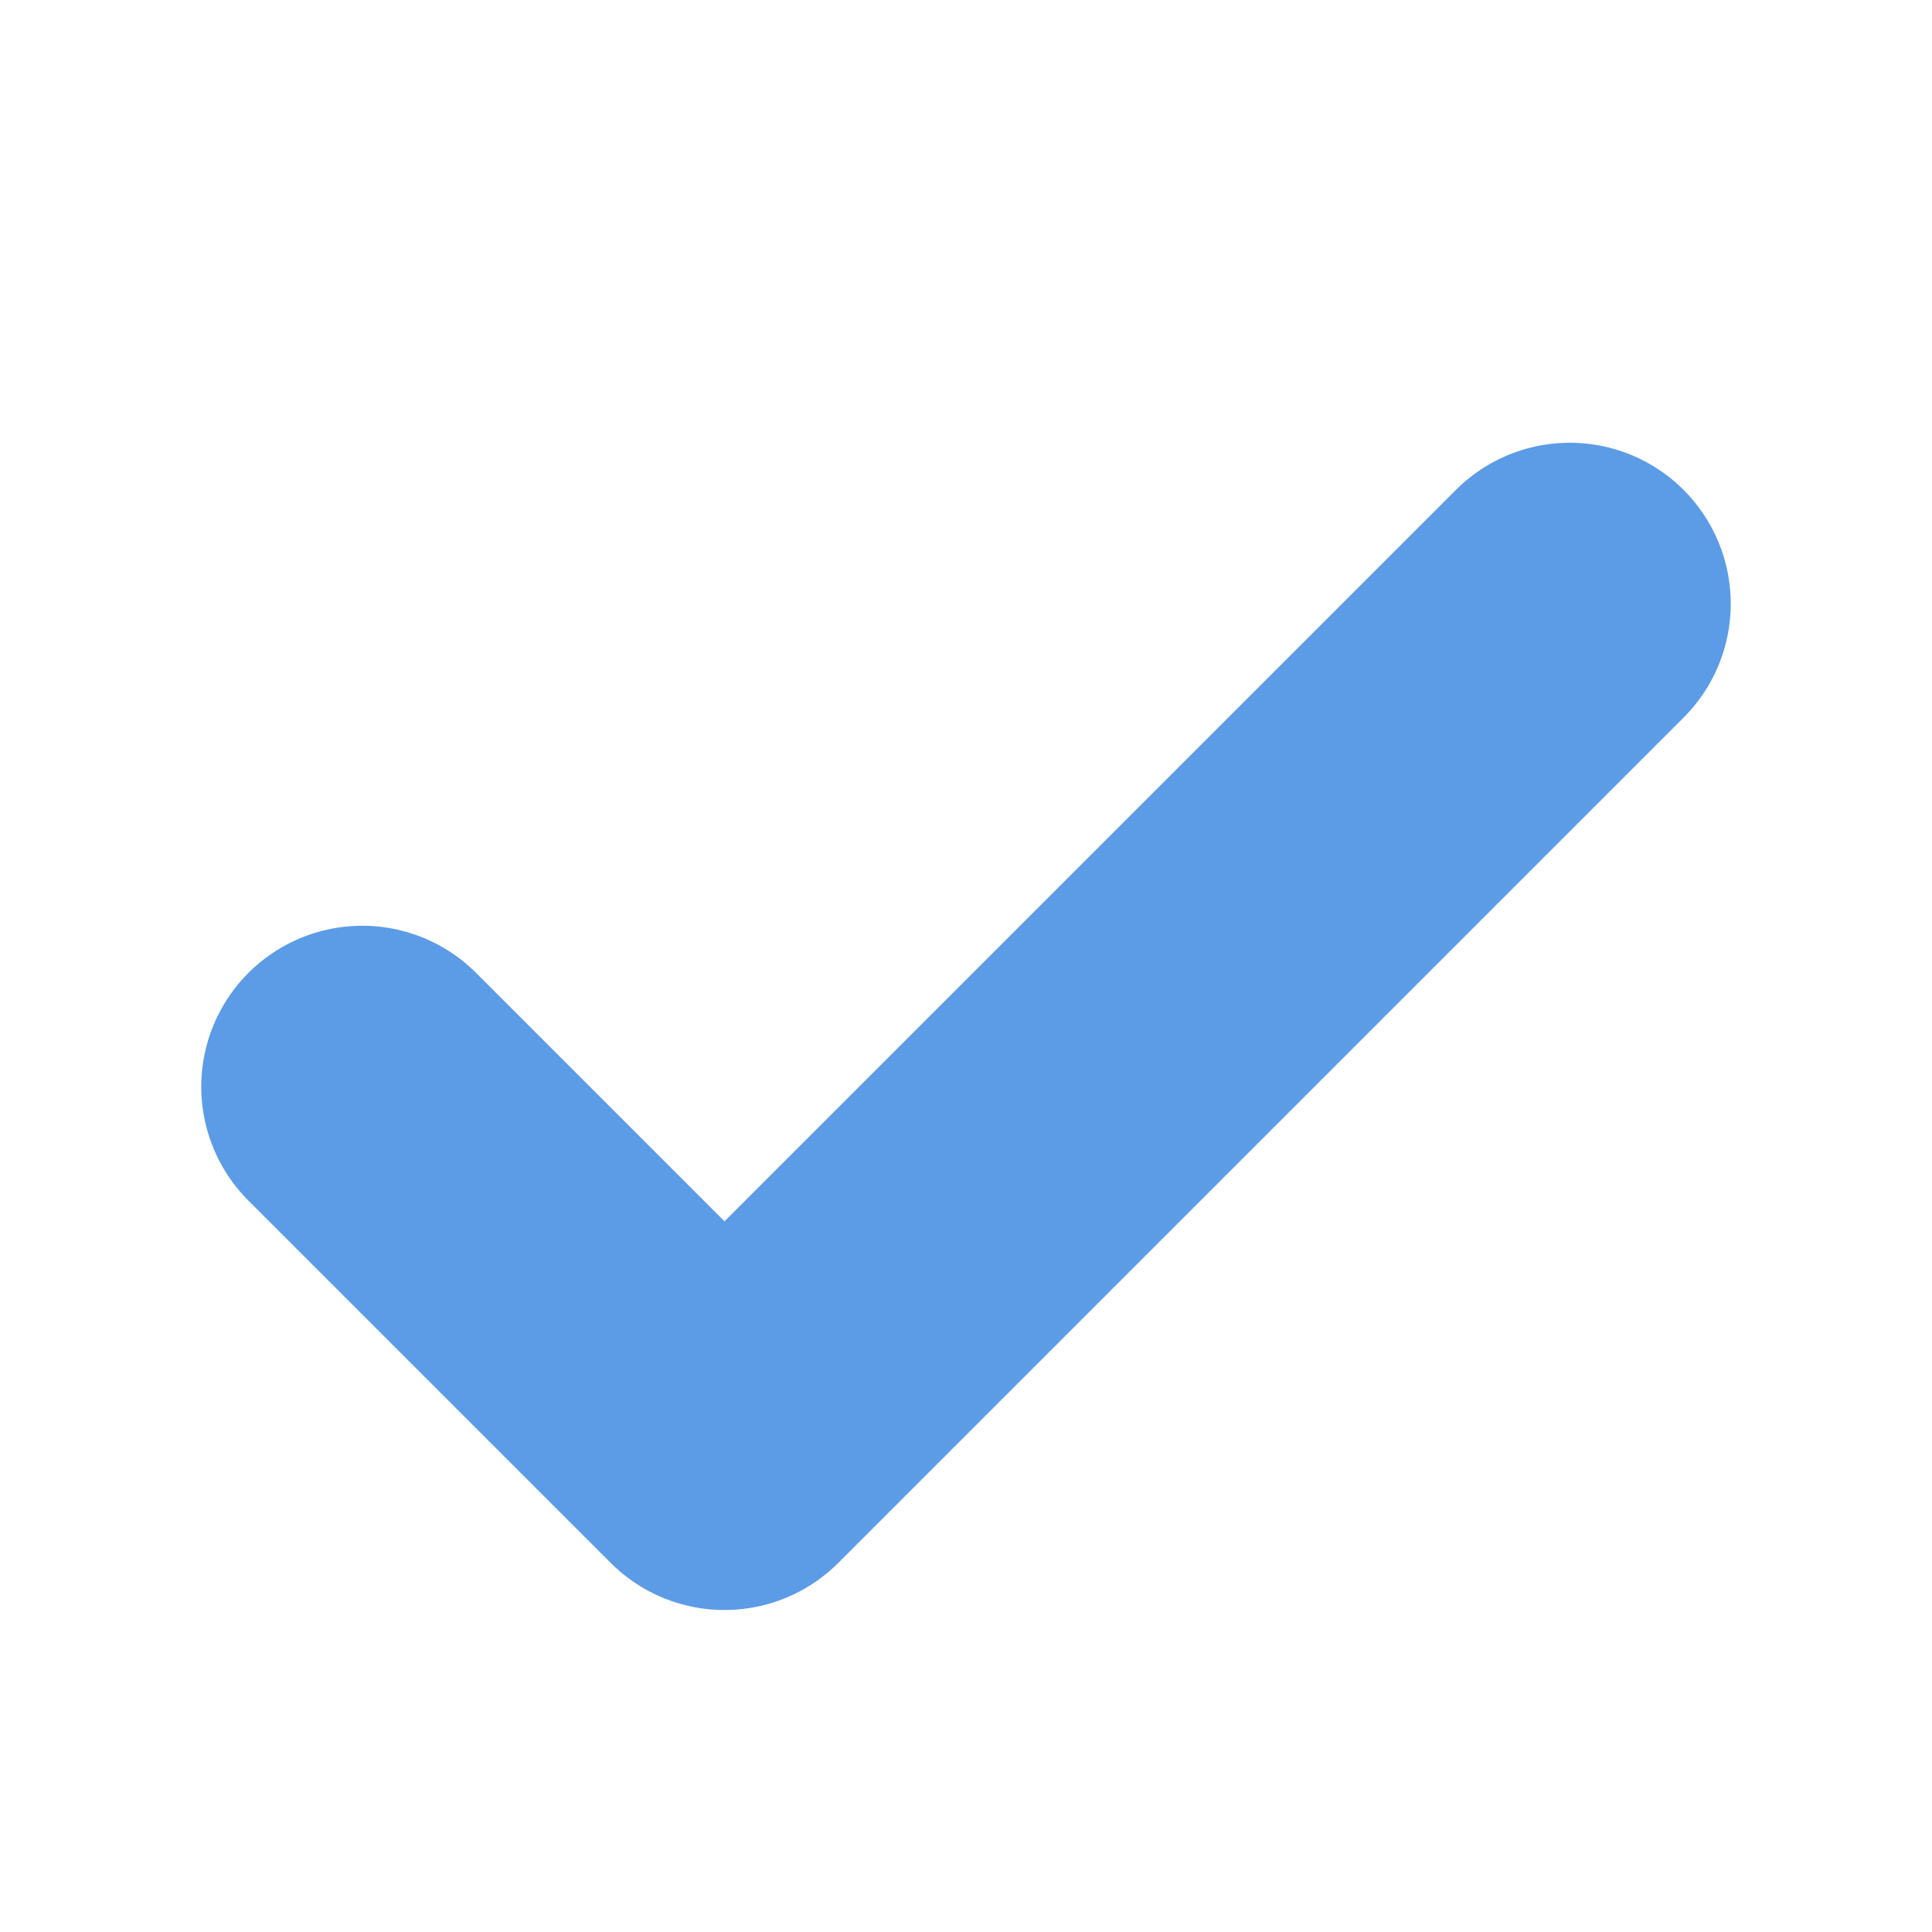
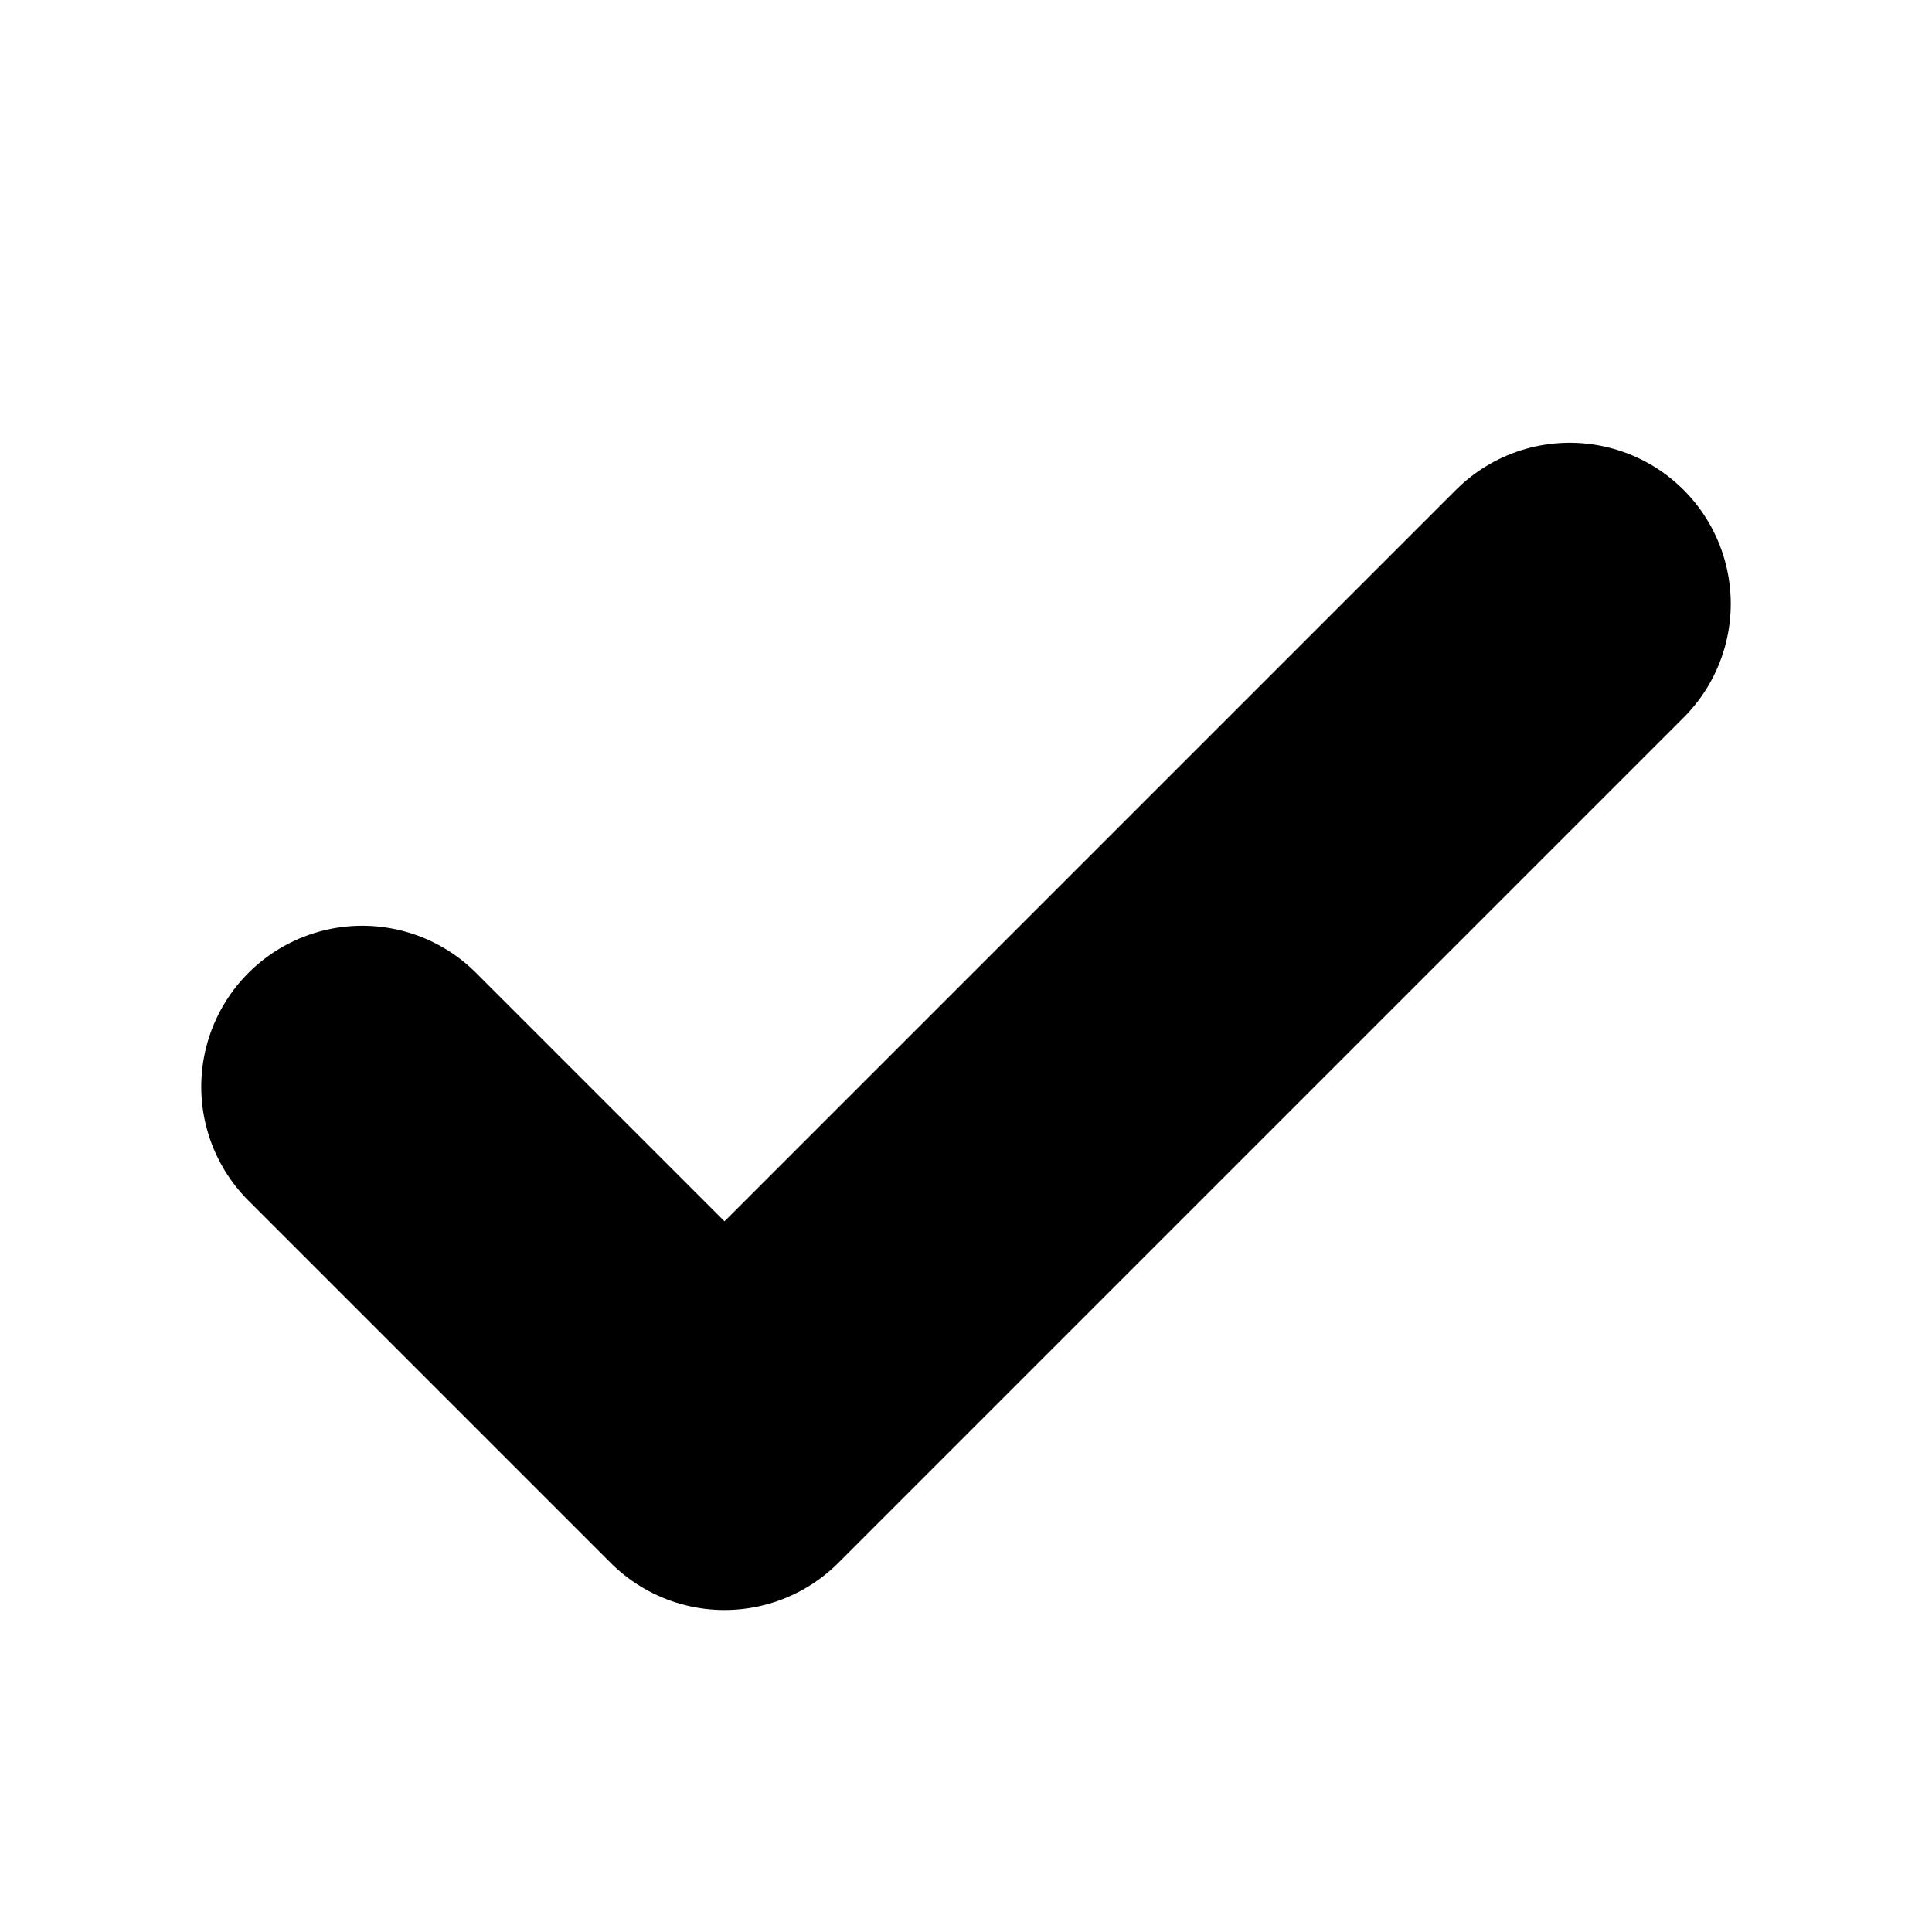
- <svg xmlns="http://www.w3.org/2000/svg" viewBox="0 0 12 12">
-   <path d="m2.25 6.75 2.25 2.25 5.25-5.25" fill="none" stroke="#5c9ce6" stroke-linecap="round" stroke-linejoin="round" stroke-width="2" />
+ <svg xmlns="http://www.w3.org/2000/svg" width="12" height="12" viewBox="0 0 12 12">
+   <path d="m2.25 6.75 2.25 2.25 5.25-5.25" fill="none" stroke="currentColor" stroke-linecap="round" stroke-linejoin="round" stroke-width="2" />
</svg>
